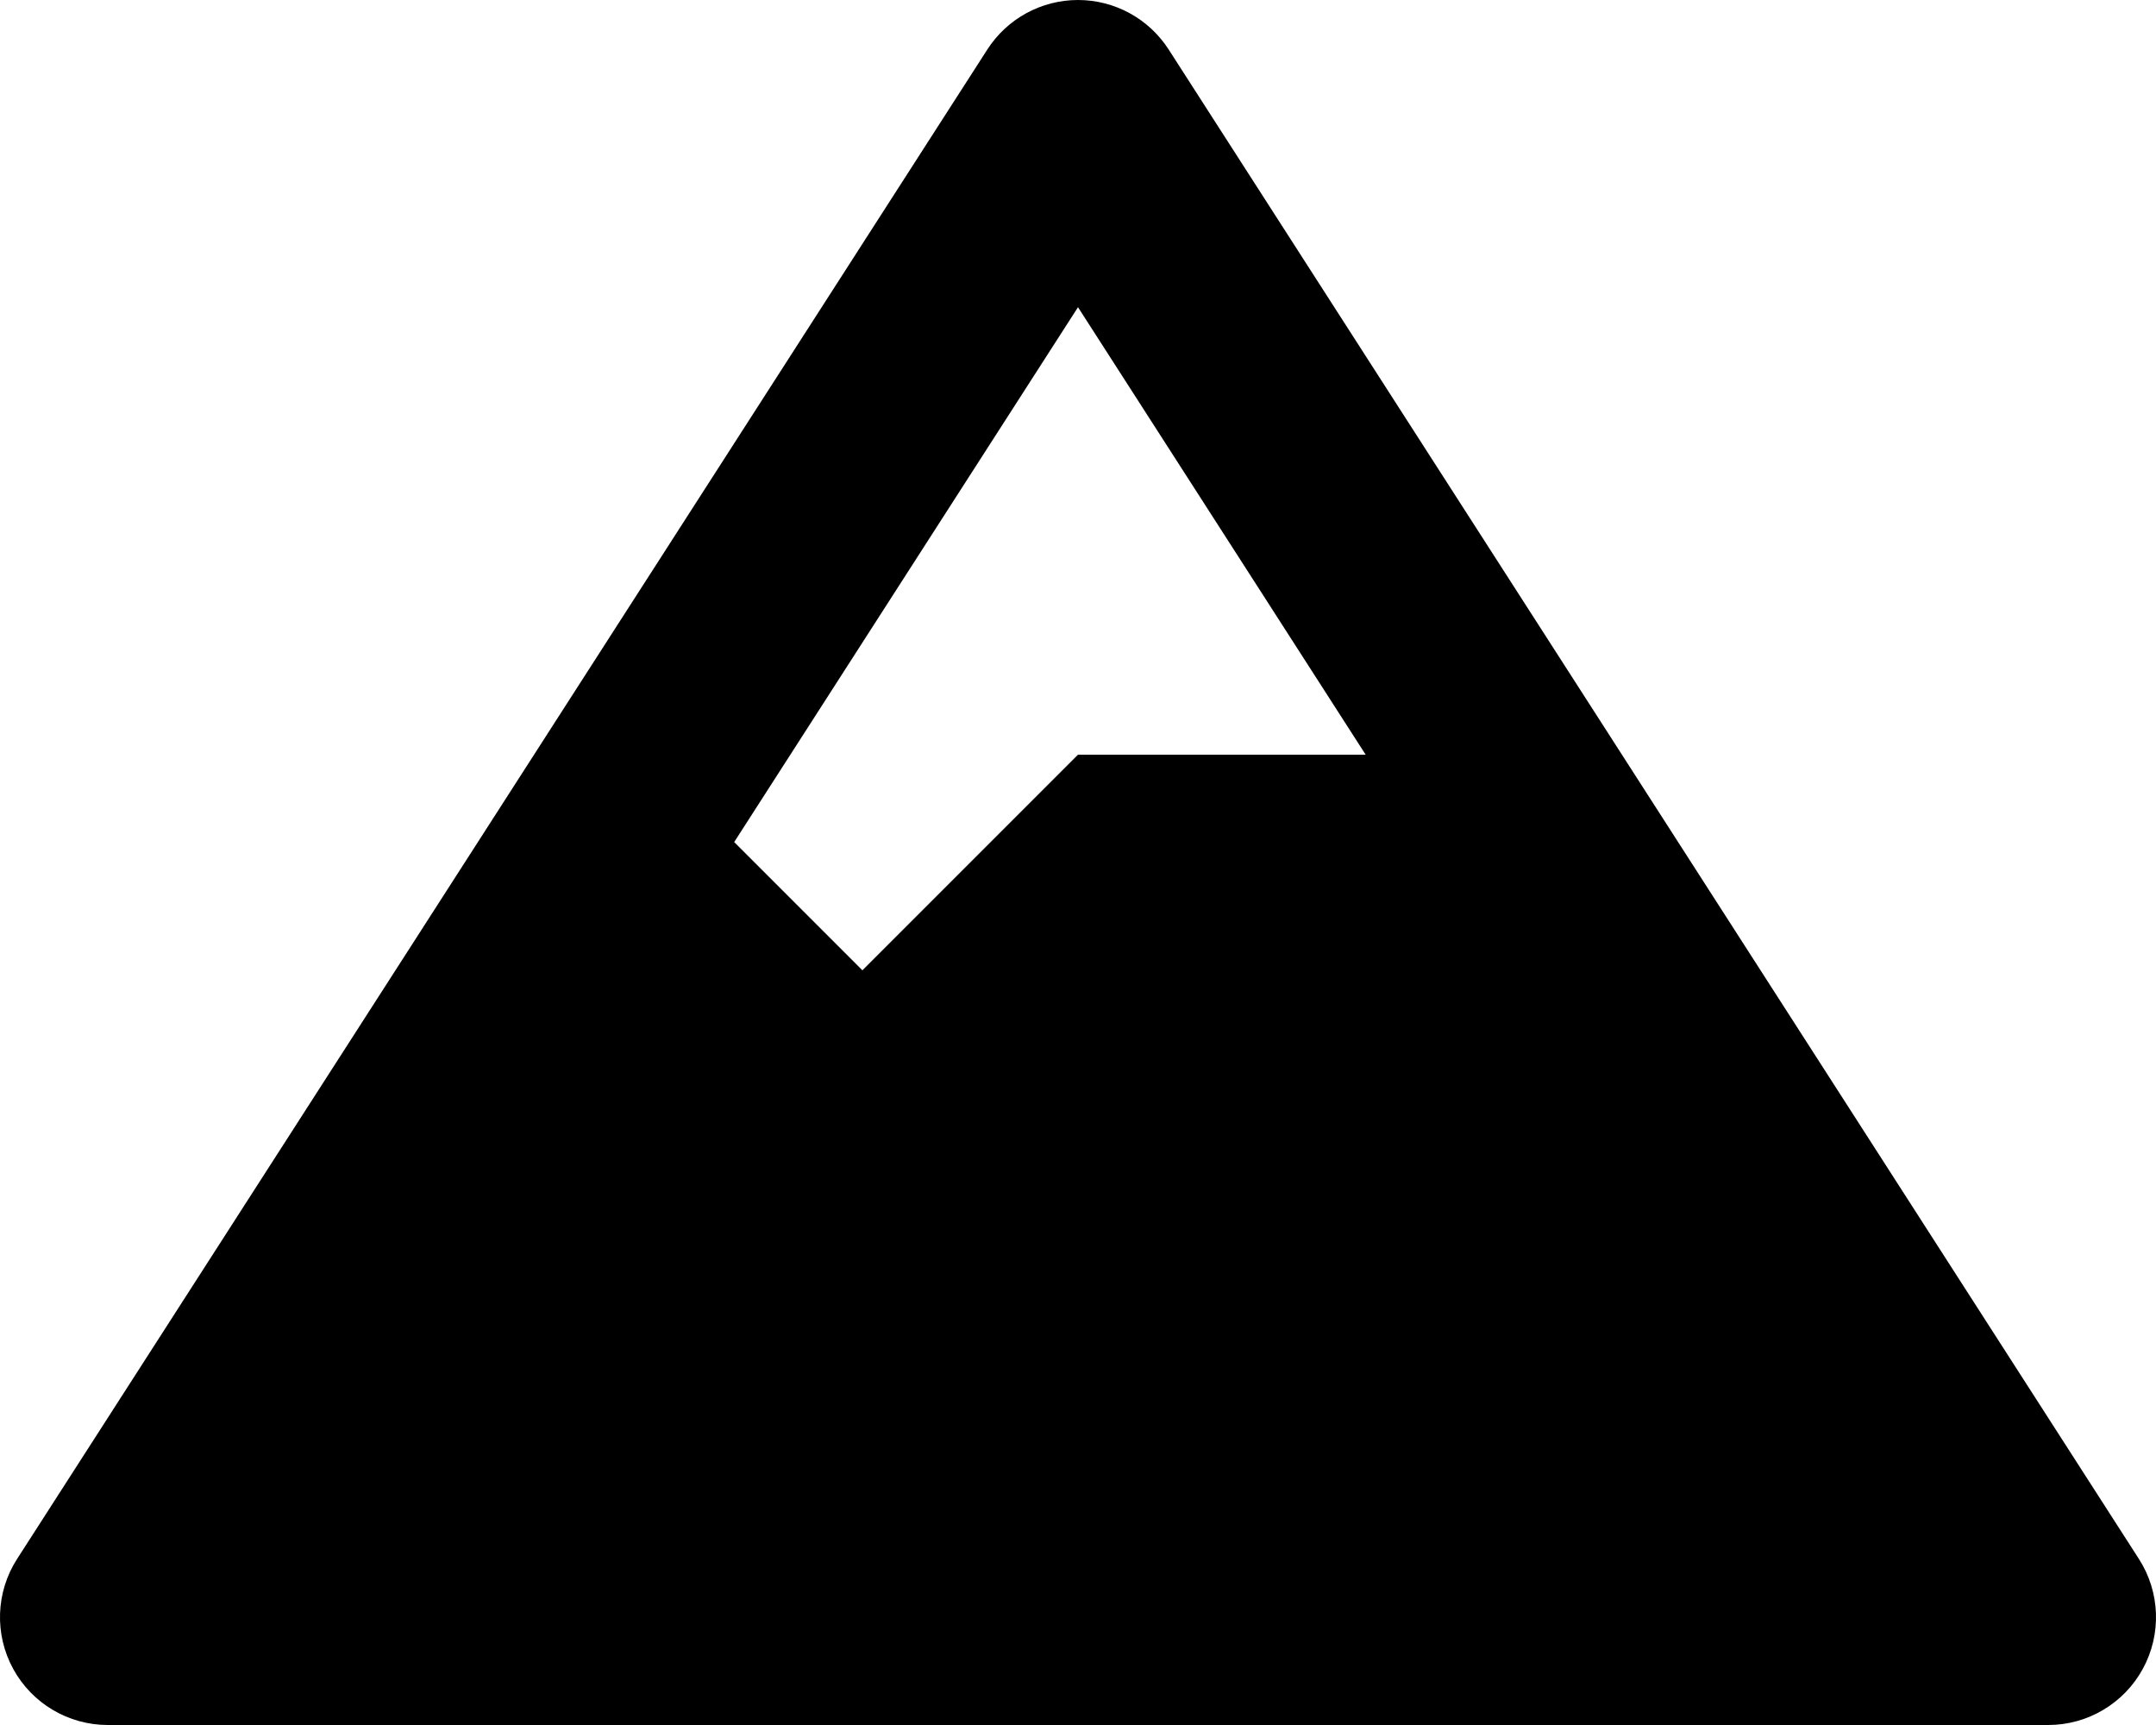
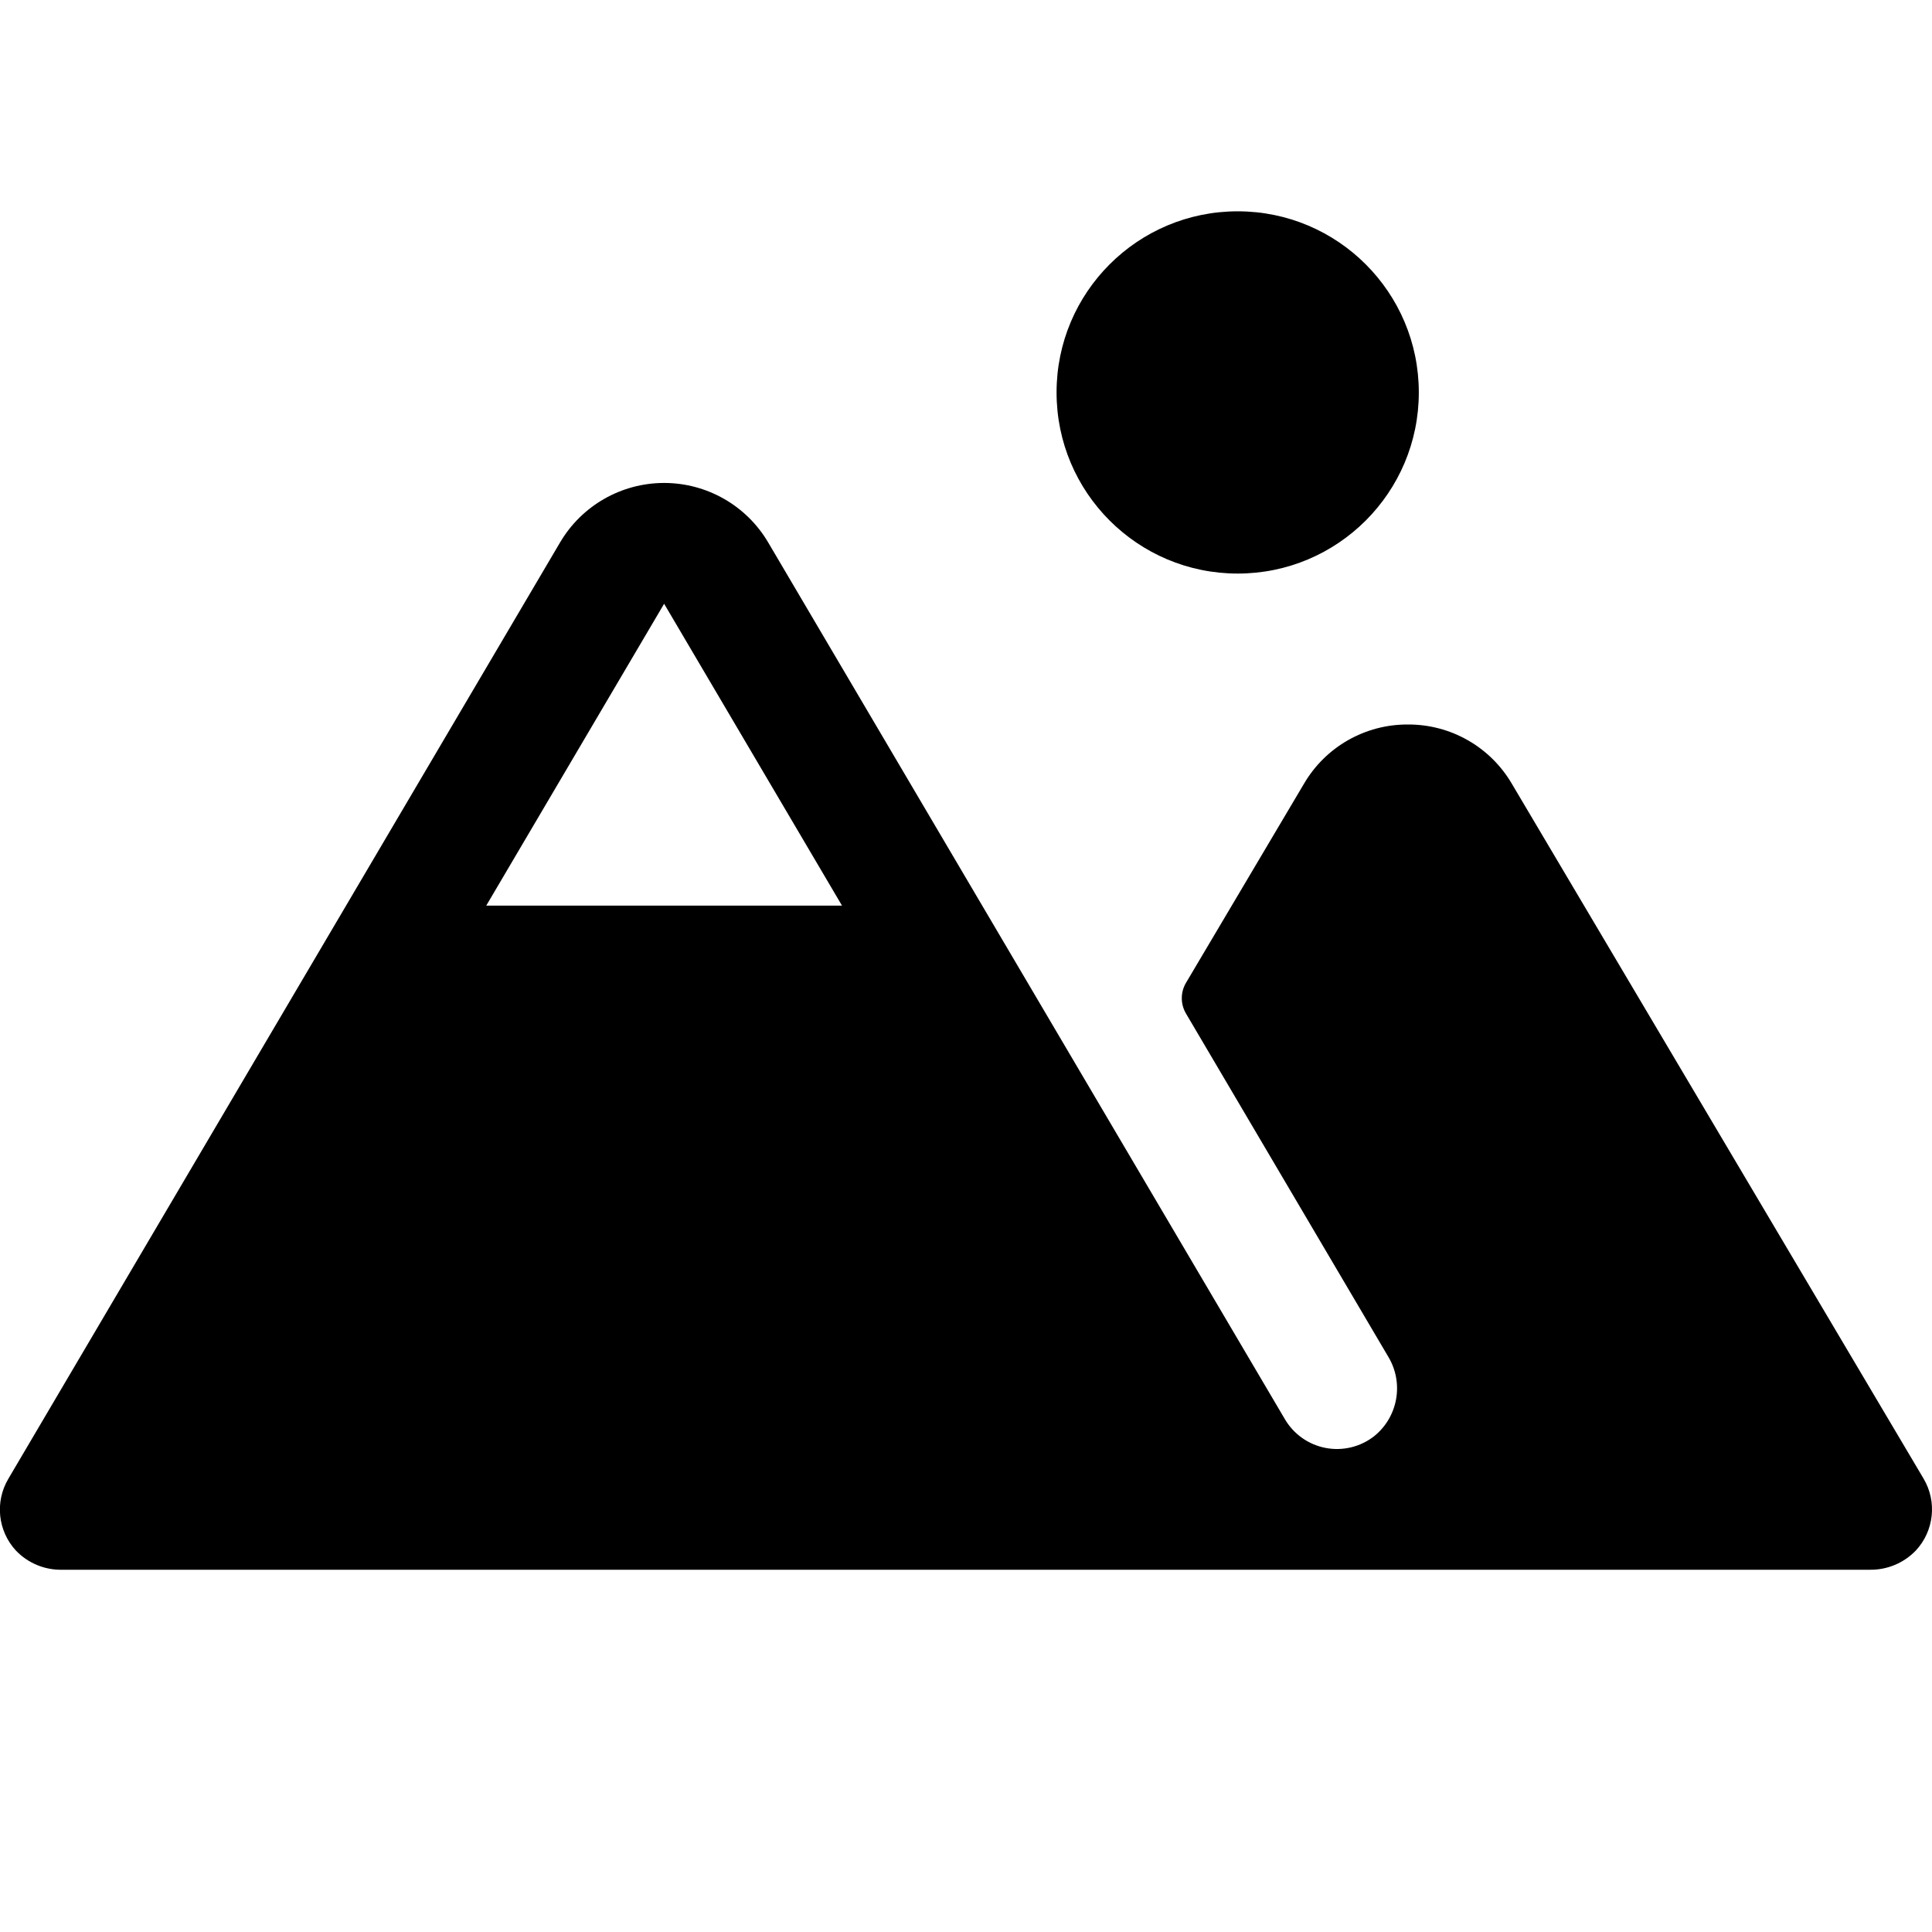
- <svg xmlns="http://www.w3.org/2000/svg" aria-hidden="true" focusable="false" data-prefix="fas" data-icon="mountain" class="svg-inline--fa fa-mountain fa-w-20" role="img" viewBox="0 0 640 512">
-   <path fill="currentColor" d="M634.92 462.7l-288-448C341.03 5.54 330.89 0 320 0s-21.03 5.54-26.92 14.7l-288 448a32.001 32.001 0 0 0-1.17 32.64A32.004 32.004 0 0 0 32 512h576c11.71 0 22.48-6.39 28.09-16.67a31.983 31.983 0 0 0-1.17-32.63zM320 91.18L405.39 224H320l-64 64-38.06-38.06L320 91.18z" />
+ <svg xmlns="http://www.w3.org/2000/svg" stroke="currentColor" fill="currentColor" stroke-width="0" viewBox="0 0 256 256" height="200px" width="200px">
+   <path d="M254.88,195.92l-54.56-92.08A15.87,15.87,0,0,0,186.55,96h0a15.85,15.85,0,0,0-13.76,7.84l-15.64,26.39a4,4,0,0,0,0,4.07l26.8,45.47a8.13,8.13,0,0,1-1.89,10.55,8,8,0,0,1-11.8-2.26L101.79,71.88a16,16,0,0,0-27.58,0L1.11,195.94a8,8,0,0,0,1,9.52A8.23,8.23,0,0,0,8.23,208H247.77a8.29,8.29,0,0,0,6.09-2.55A8,8,0,0,0,254.88,195.92ZM64.43,120,88,80l23.57,40ZM140,52a24,24,0,1,1,24,24A24,24,0,0,1,140,52Z" />
</svg>
